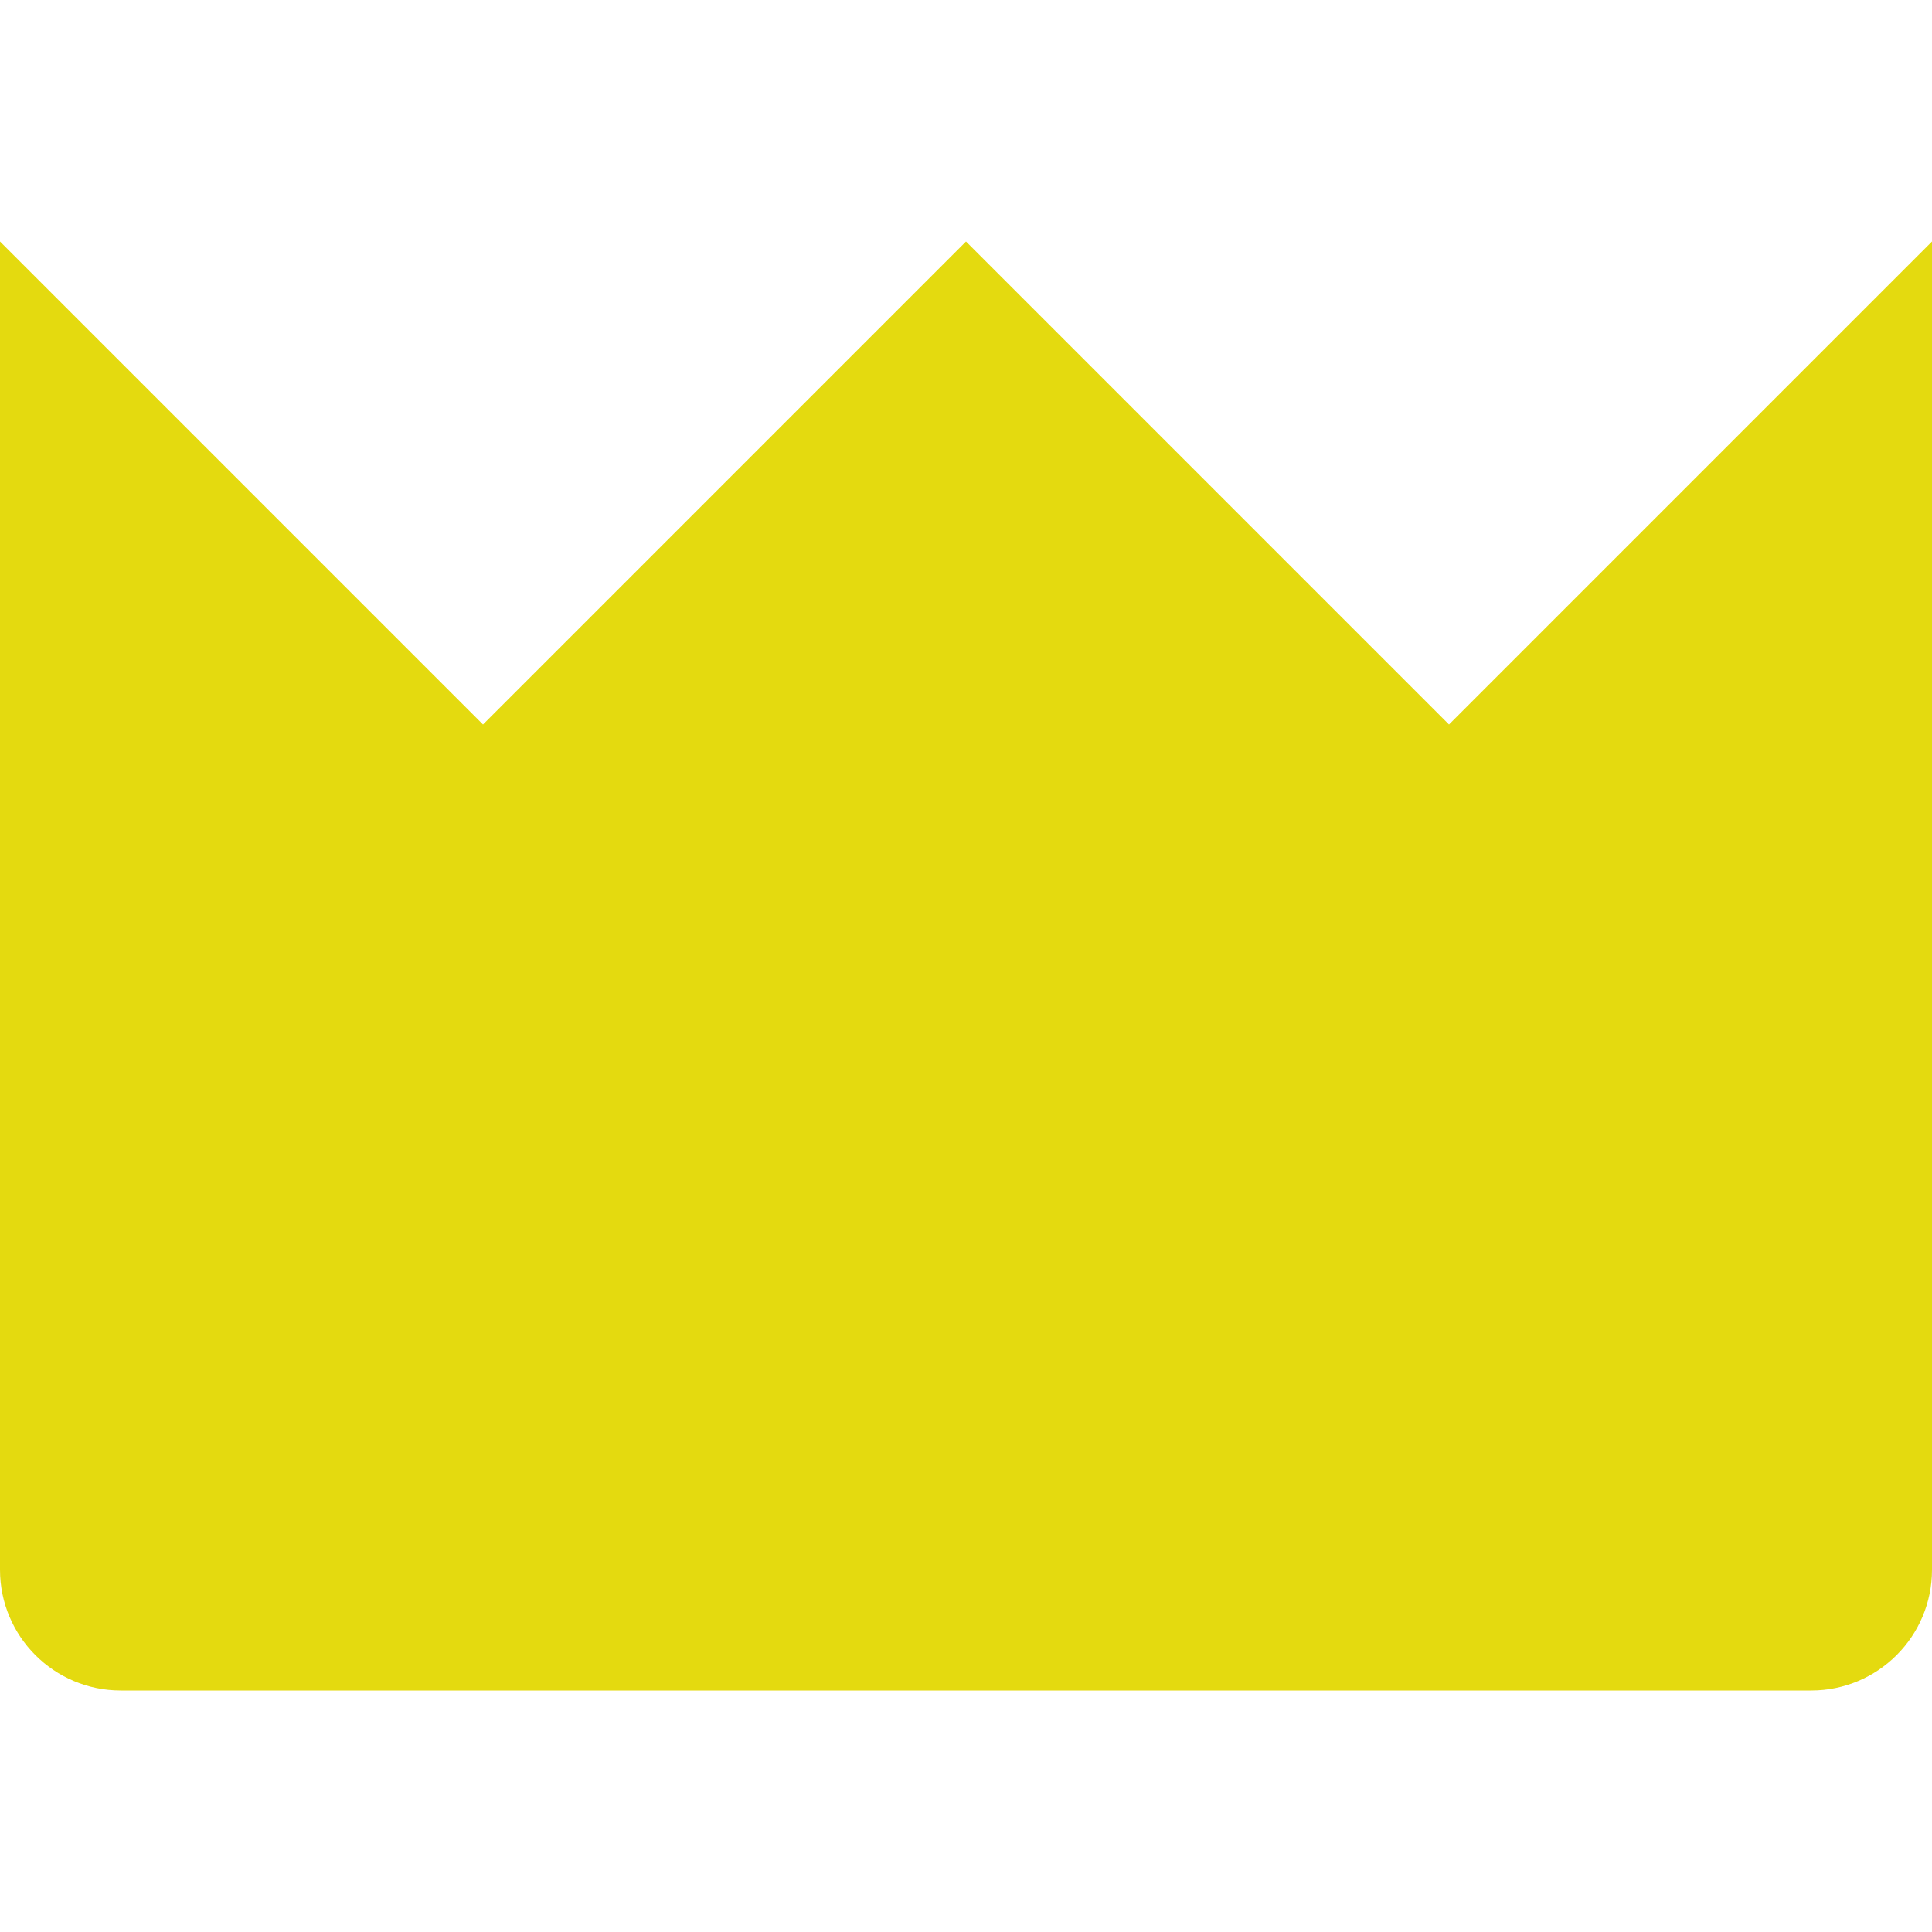
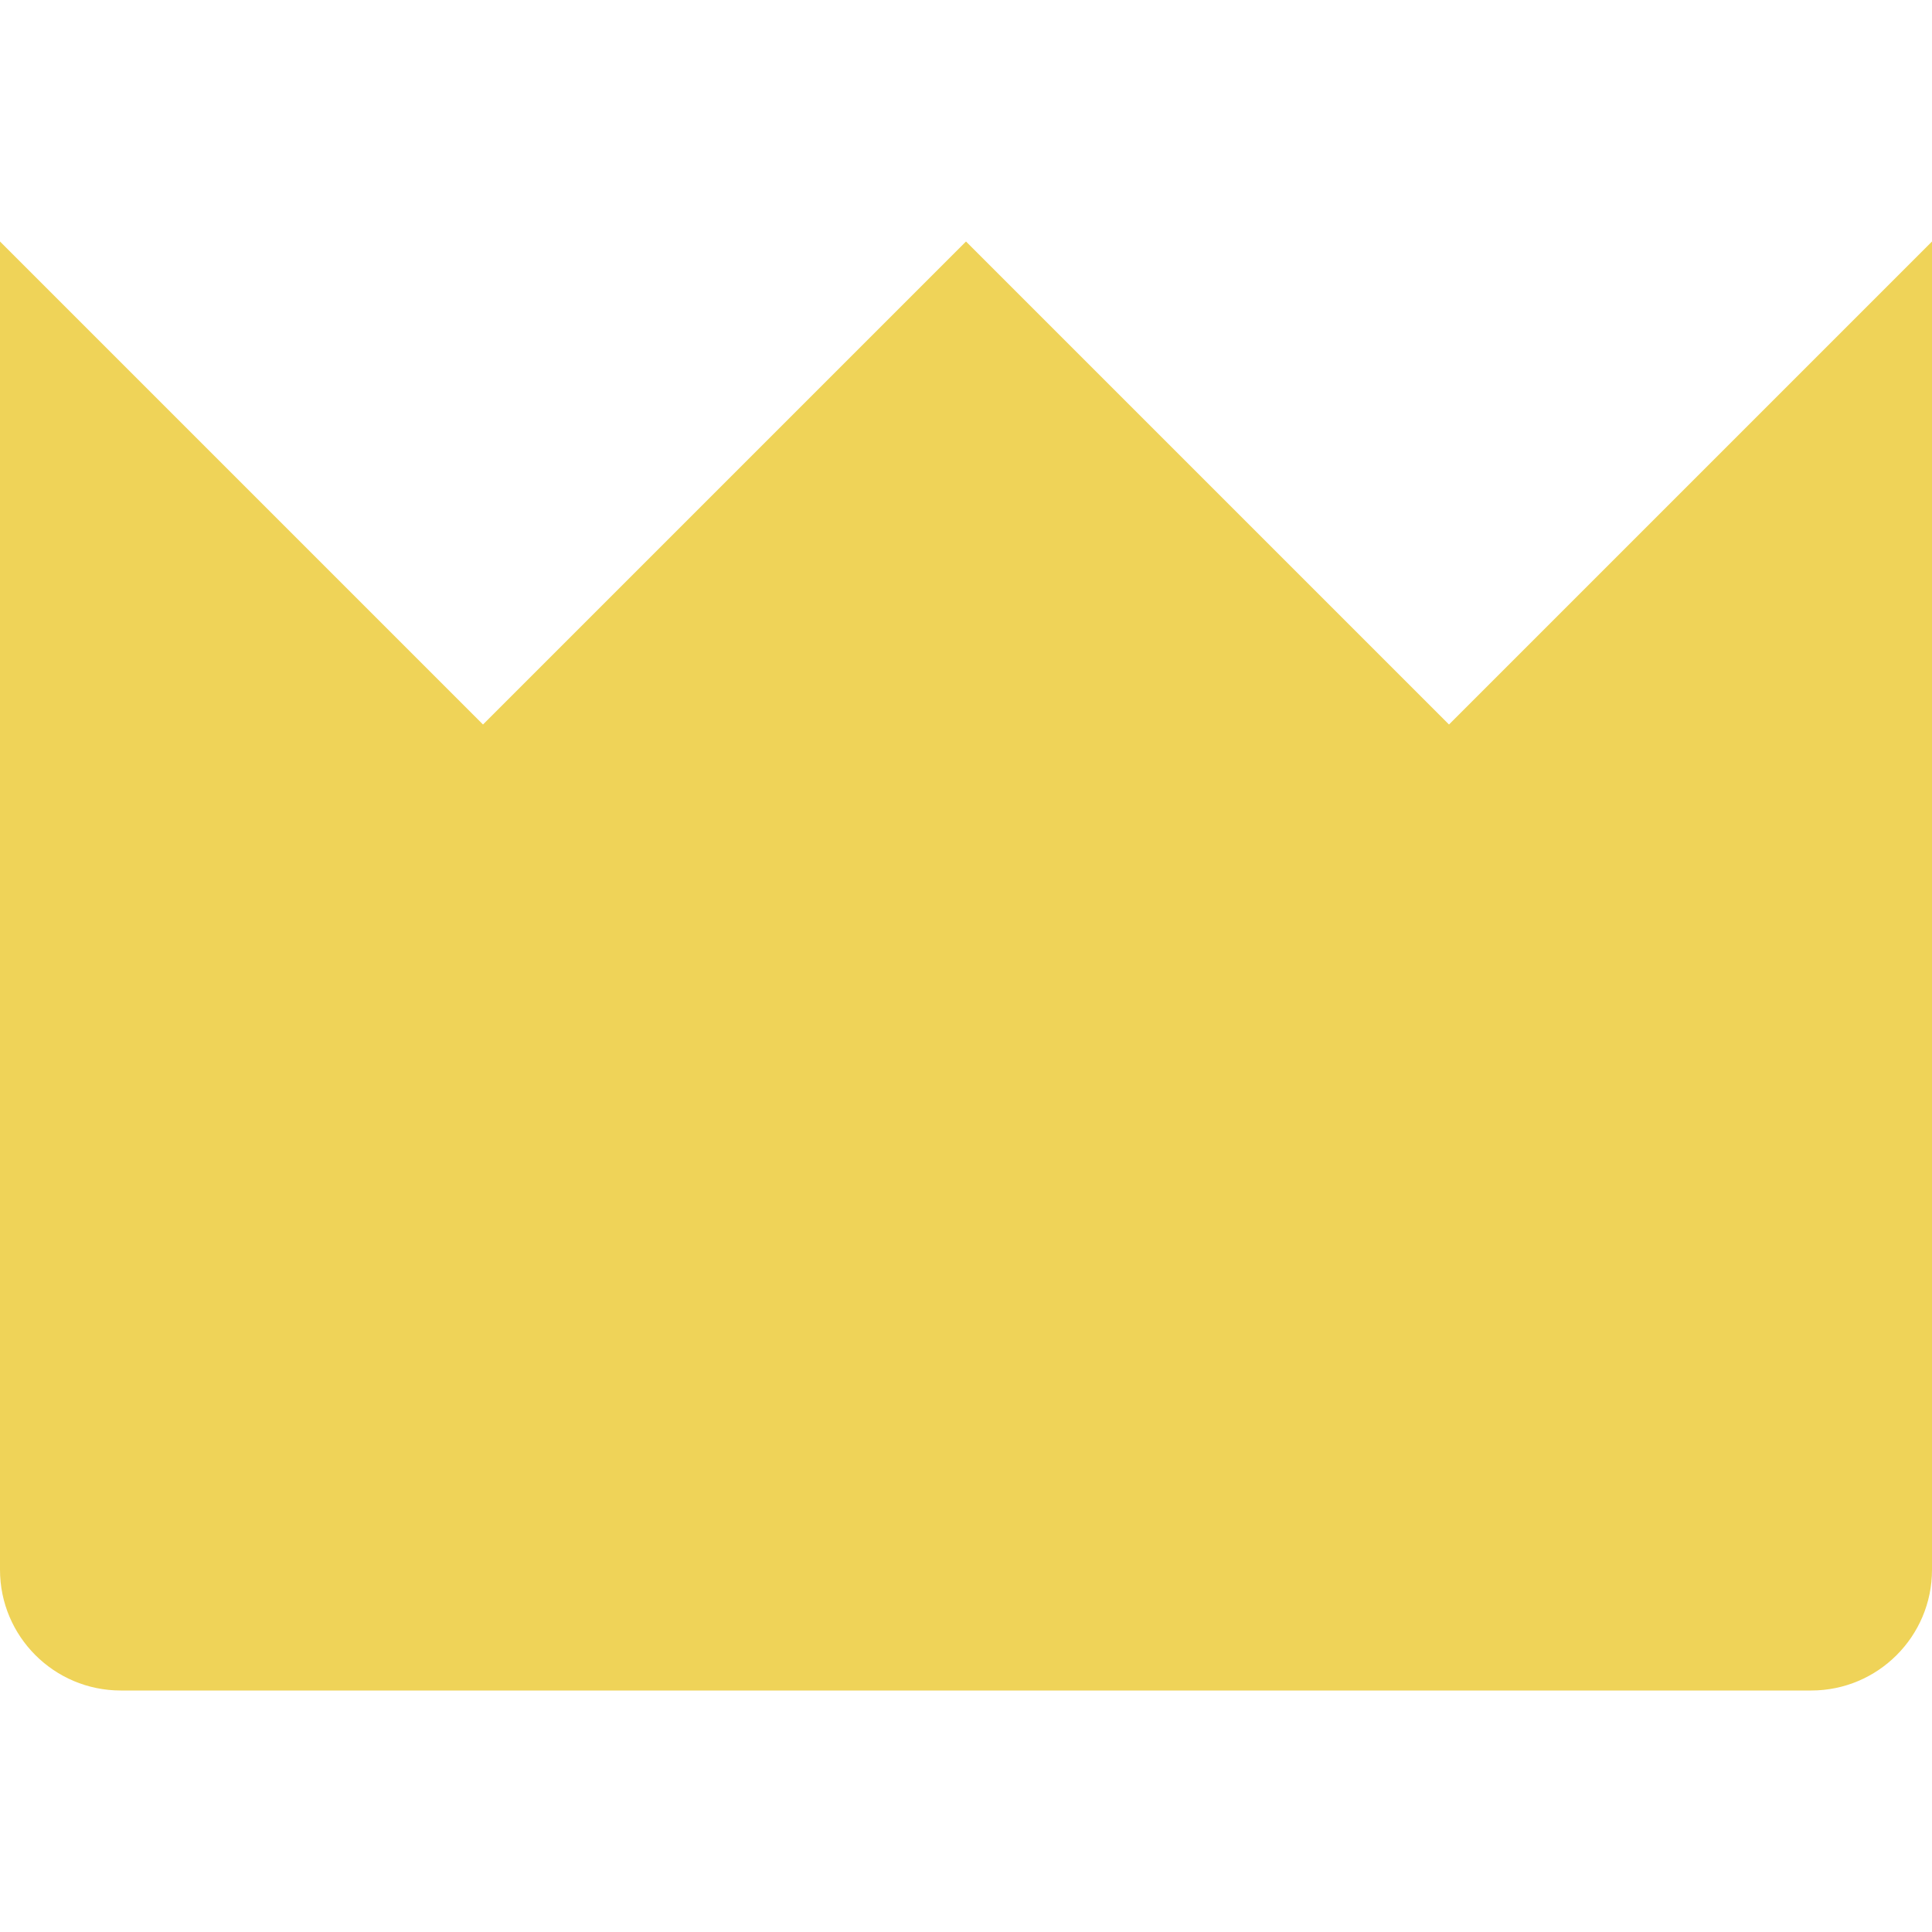
<svg xmlns="http://www.w3.org/2000/svg" x="0px" y="0px" width="16px" height="16px" viewBox="0 0 16 16">
  <g transform="translate(0, 0)">
-     <path fill="#e4da0f" d="M16,2l-4,4L8,2L4,6L0,2v11c0,0.552,0.448,1,1,1h14c0.552,0,1-0.448,1-1V2z" />
+     <path fill="#efd358" d="M16,2l-4,4L8,2L4,6L0,2v11c0,0.552,0.448,1,1,1h14c0.552,0,1-0.448,1-1V2z" />
  </g>
</svg>
